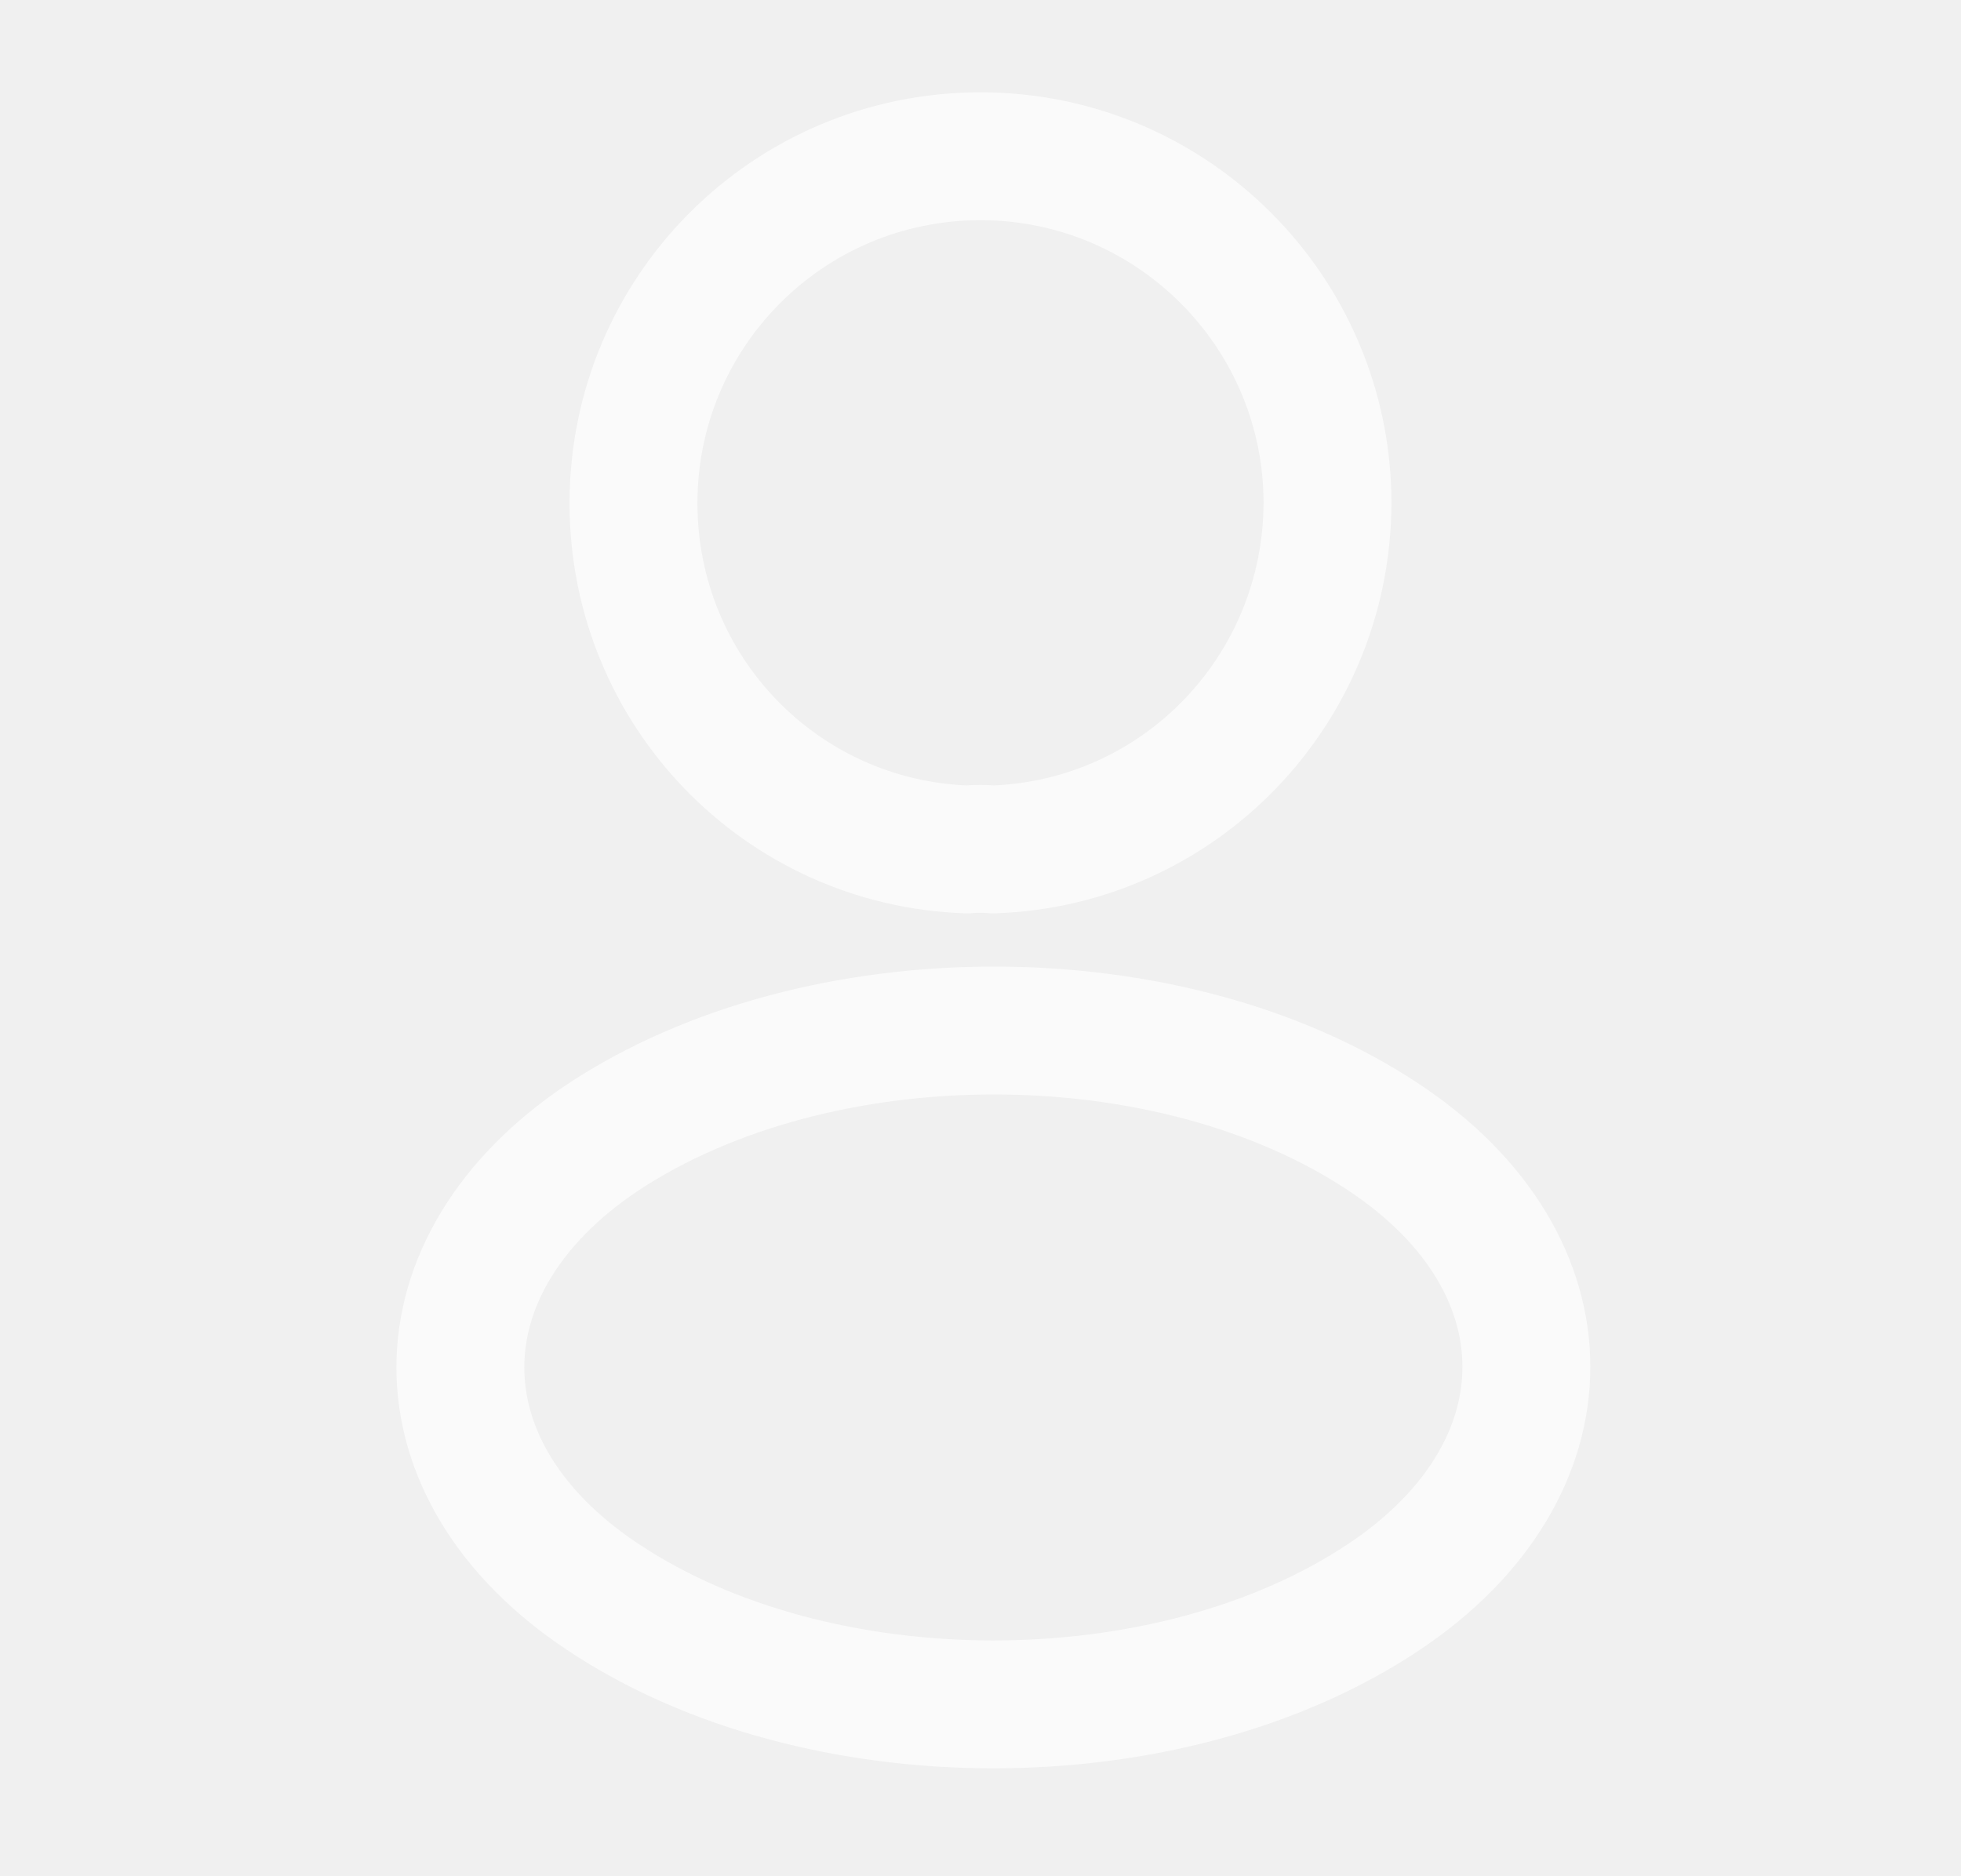
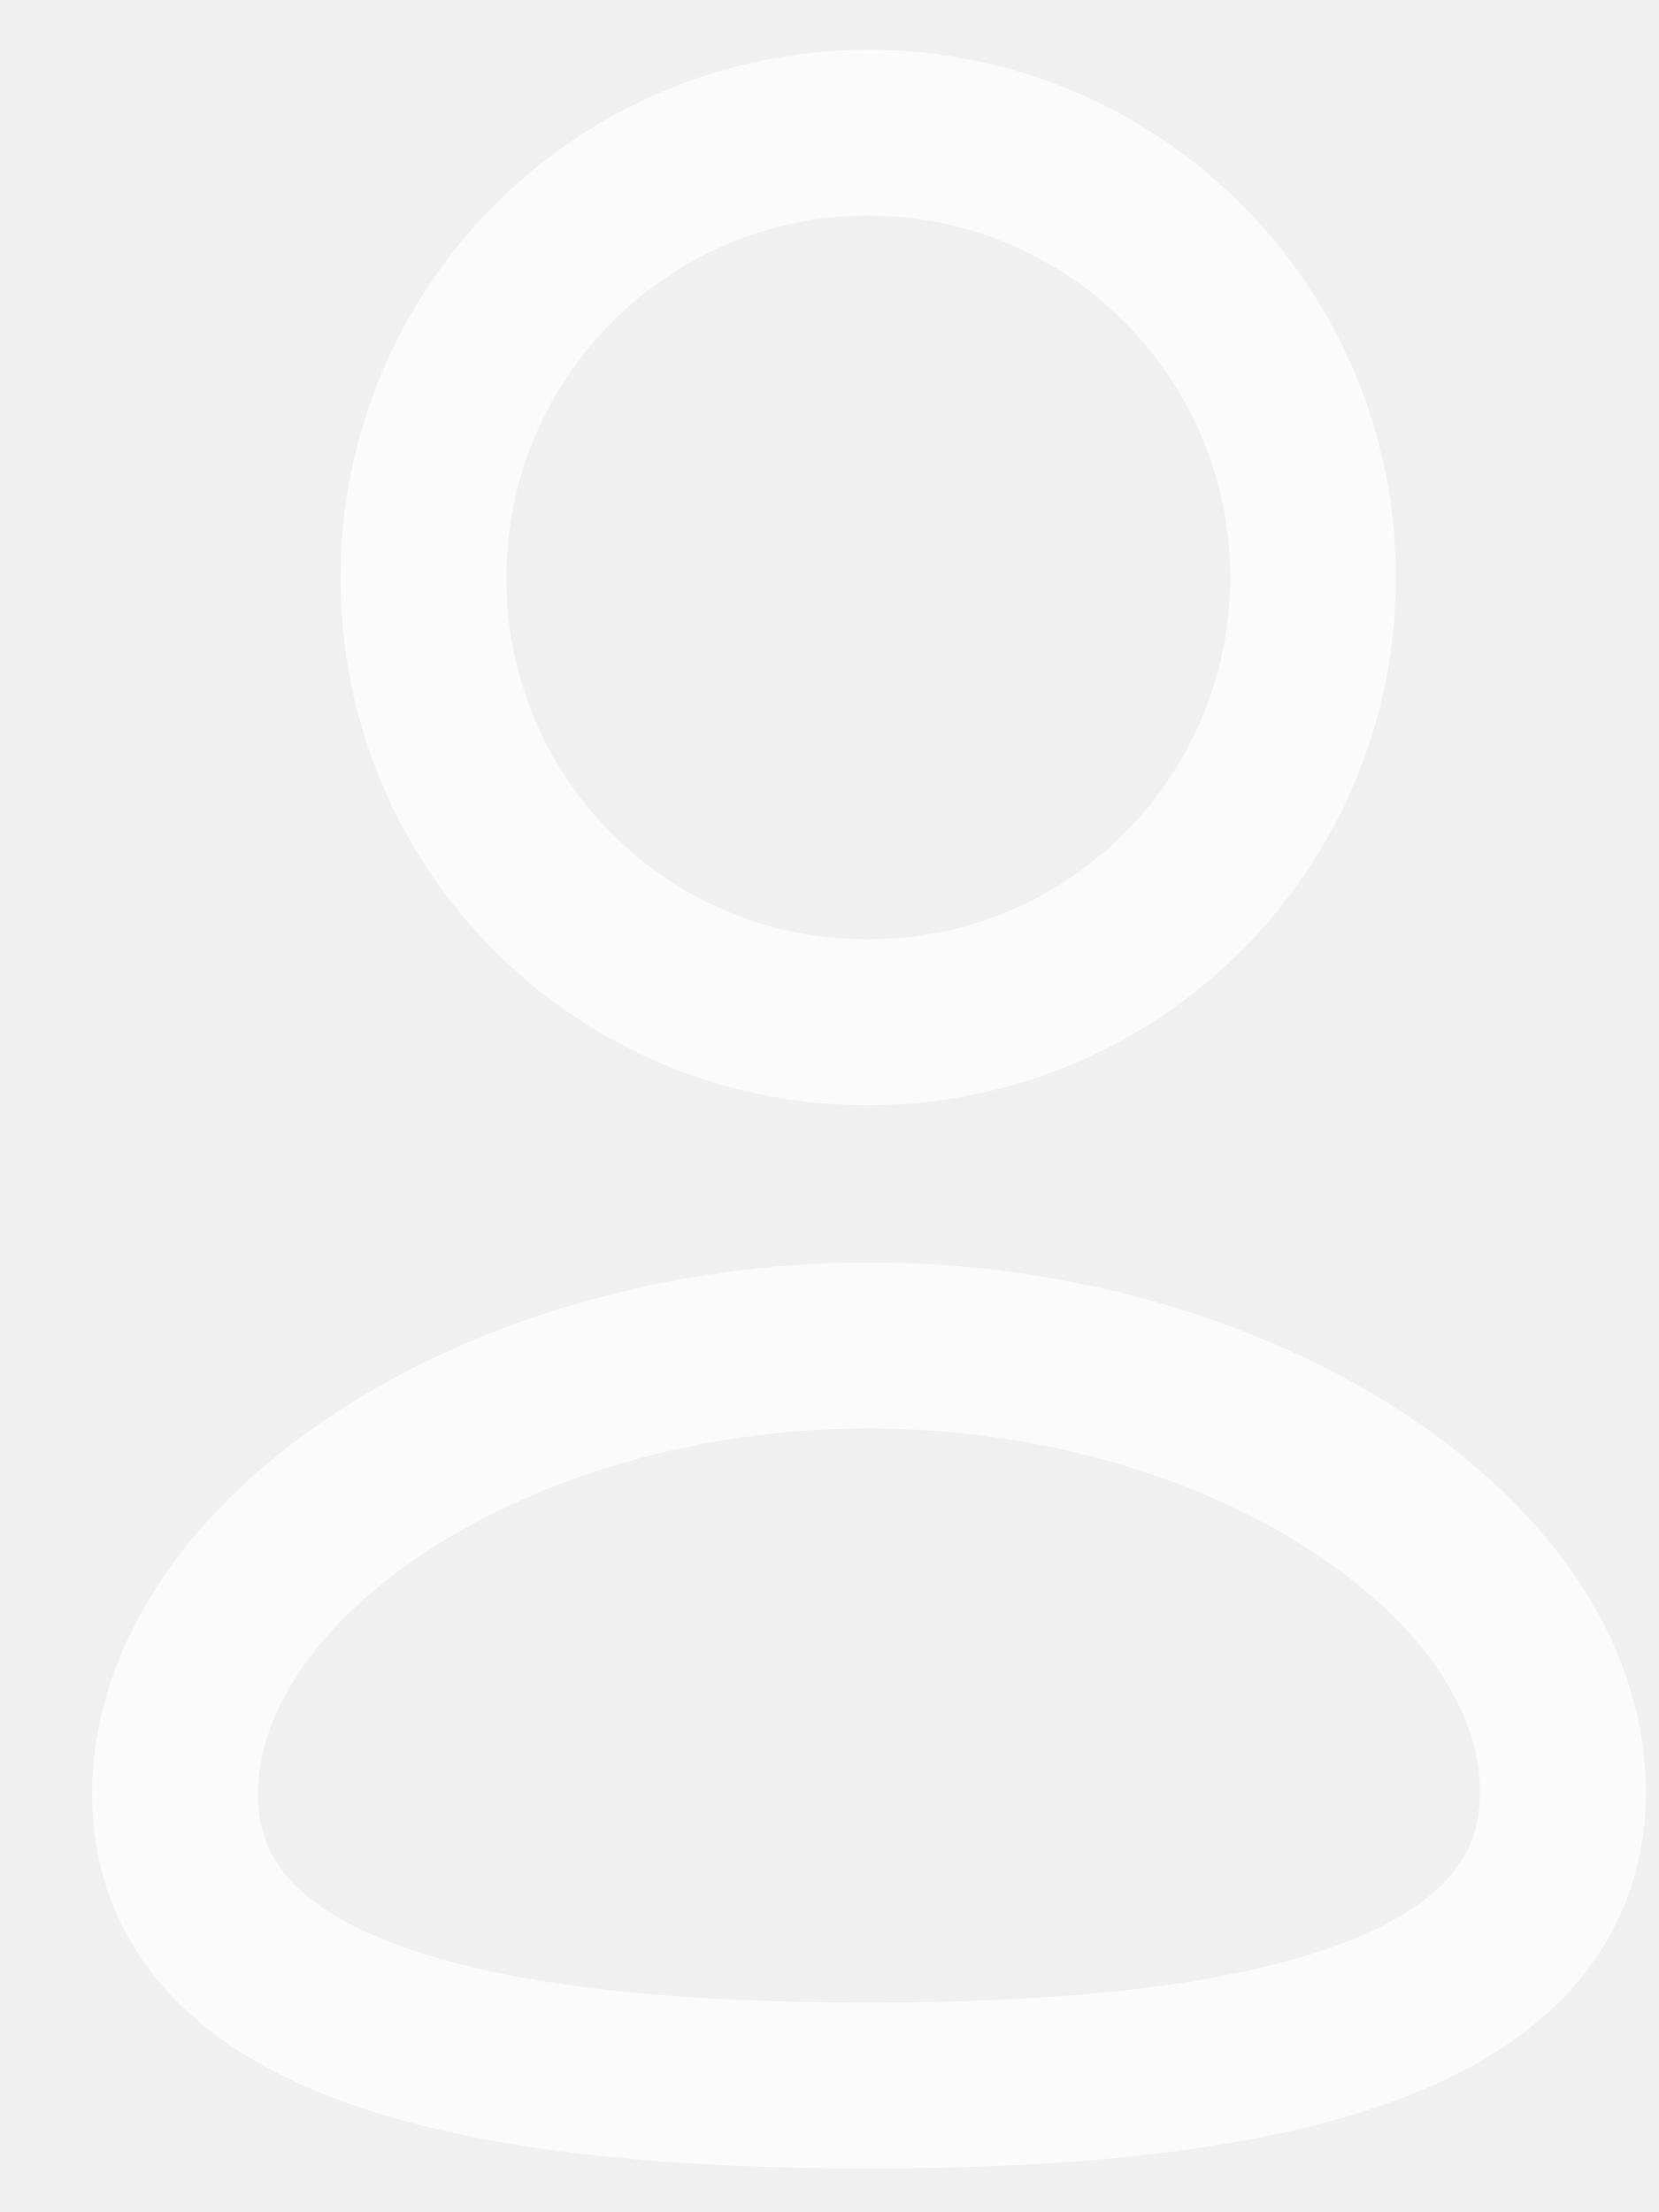
- <svg xmlns="http://www.w3.org/2000/svg" width="23" height="22" viewBox="0 0 23 22" fill="none">
-   <g id="vuesax/linear/profile">
-     <g id="profile">
-       <path id="Vector" d="M11.647 9.964C11.555 9.955 11.445 9.955 11.344 9.964C9.163 9.891 7.43 8.103 7.43 5.903C7.43 3.657 9.245 1.833 11.5 1.833C13.746 1.833 15.57 3.657 15.57 5.903C15.561 8.103 13.828 9.891 11.647 9.964Z" stroke="#FAFAFA" stroke-width="1.5" stroke-linecap="round" stroke-linejoin="round" />
-       <path id="Vector_2" d="M7.063 13.347C4.845 14.832 4.845 17.252 7.063 18.728C9.584 20.415 13.718 20.415 16.239 18.728C18.457 17.243 18.457 14.823 16.239 13.347C13.727 11.669 9.593 11.669 7.063 13.347Z" stroke="#FAFAFA" stroke-width="1.5" stroke-linecap="round" stroke-linejoin="round" />
-     </g>
+ <svg xmlns="http://www.w3.org/2000/svg" width="15" height="20" viewBox="0 0 15 20" fill="none">
+   <g id="Profile">
+     <path id="Stroke 1" fill-rule="evenodd" clip-rule="evenodd" d="M7.857 18.857C4.473 18.857 1.583 18.33 1.583 16.221C1.583 14.112 4.455 12.165 7.857 12.165C11.242 12.165 14.132 14.093 14.132 16.202C14.132 18.31 11.26 18.857 7.857 18.857Z" stroke="white" stroke-opacity="0.7" stroke-width="1.5" stroke-linecap="round" stroke-linejoin="round" />
+     <path id="Stroke 3" fill-rule="evenodd" clip-rule="evenodd" d="M7.851 9.243C10.072 9.243 11.872 7.443 11.872 5.222C11.872 3.001 10.072 1.2 7.851 1.2C5.63 1.2 3.829 3.001 3.829 5.222C3.822 7.435 5.609 9.235 7.823 9.243C7.833 9.243 7.842 9.243 7.851 9.243Z" stroke="white" stroke-opacity="0.7" stroke-width="1.5" stroke-linecap="round" stroke-linejoin="round" />
  </g>
</svg>
